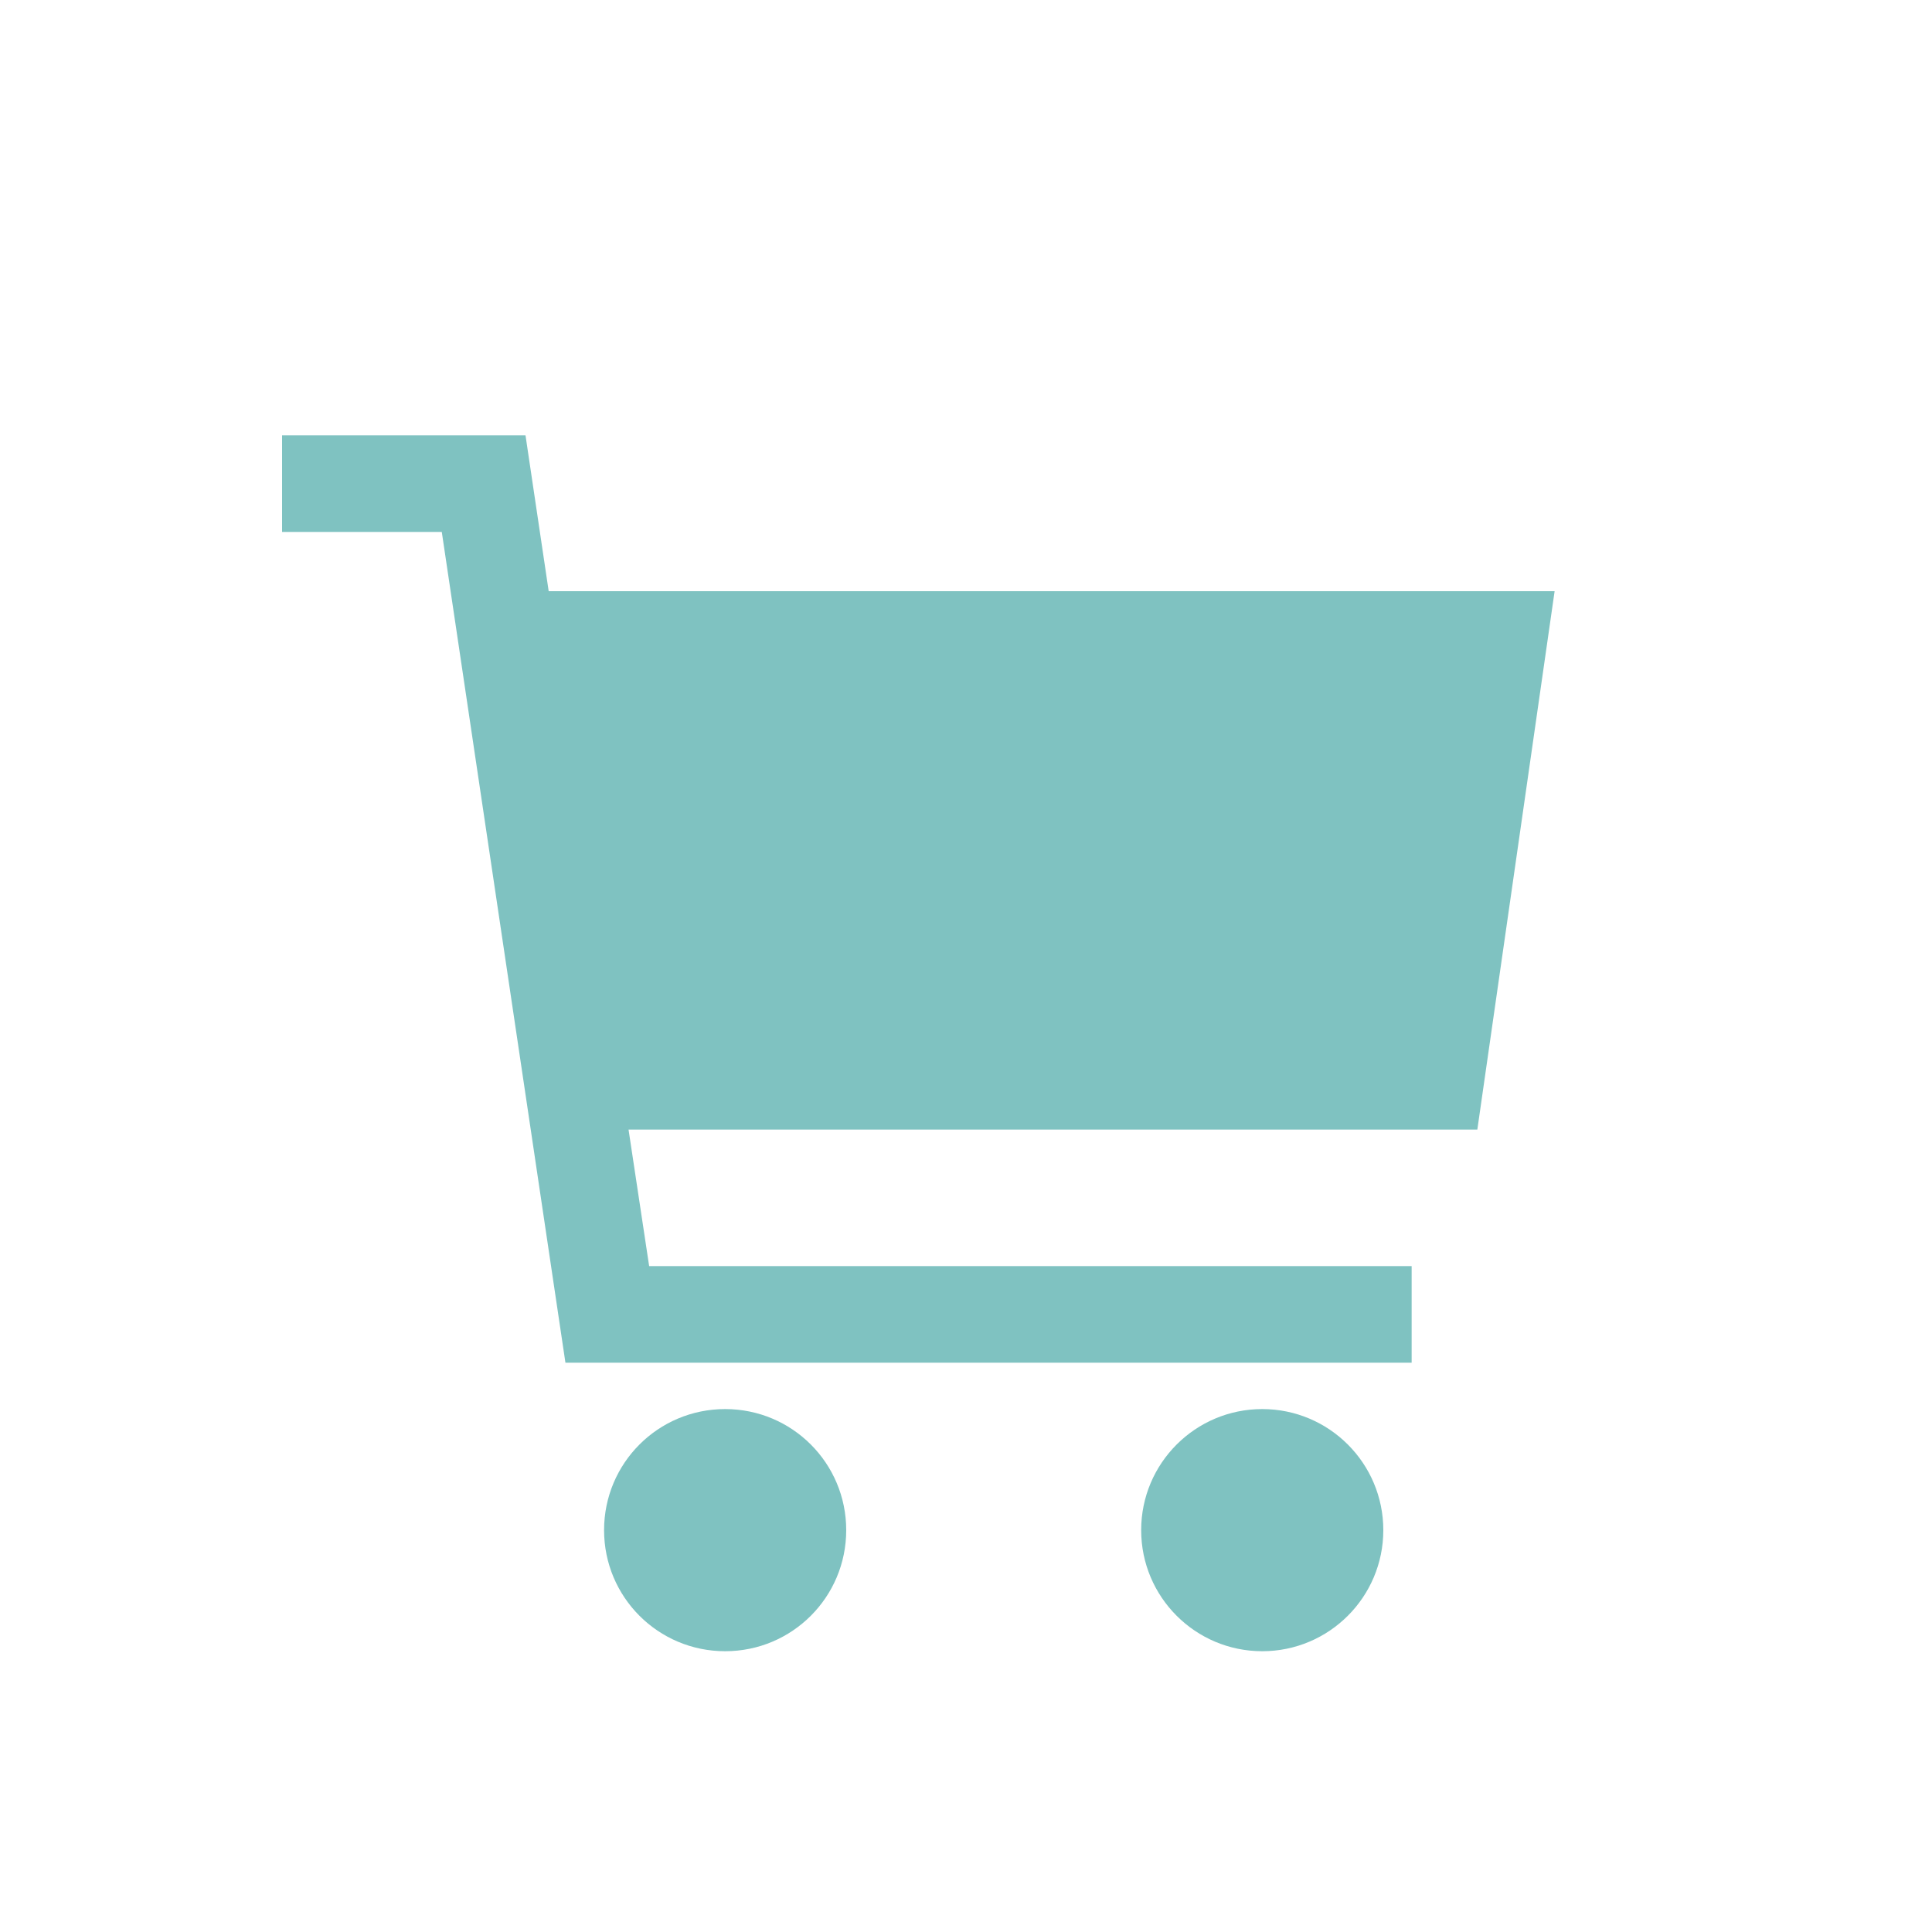
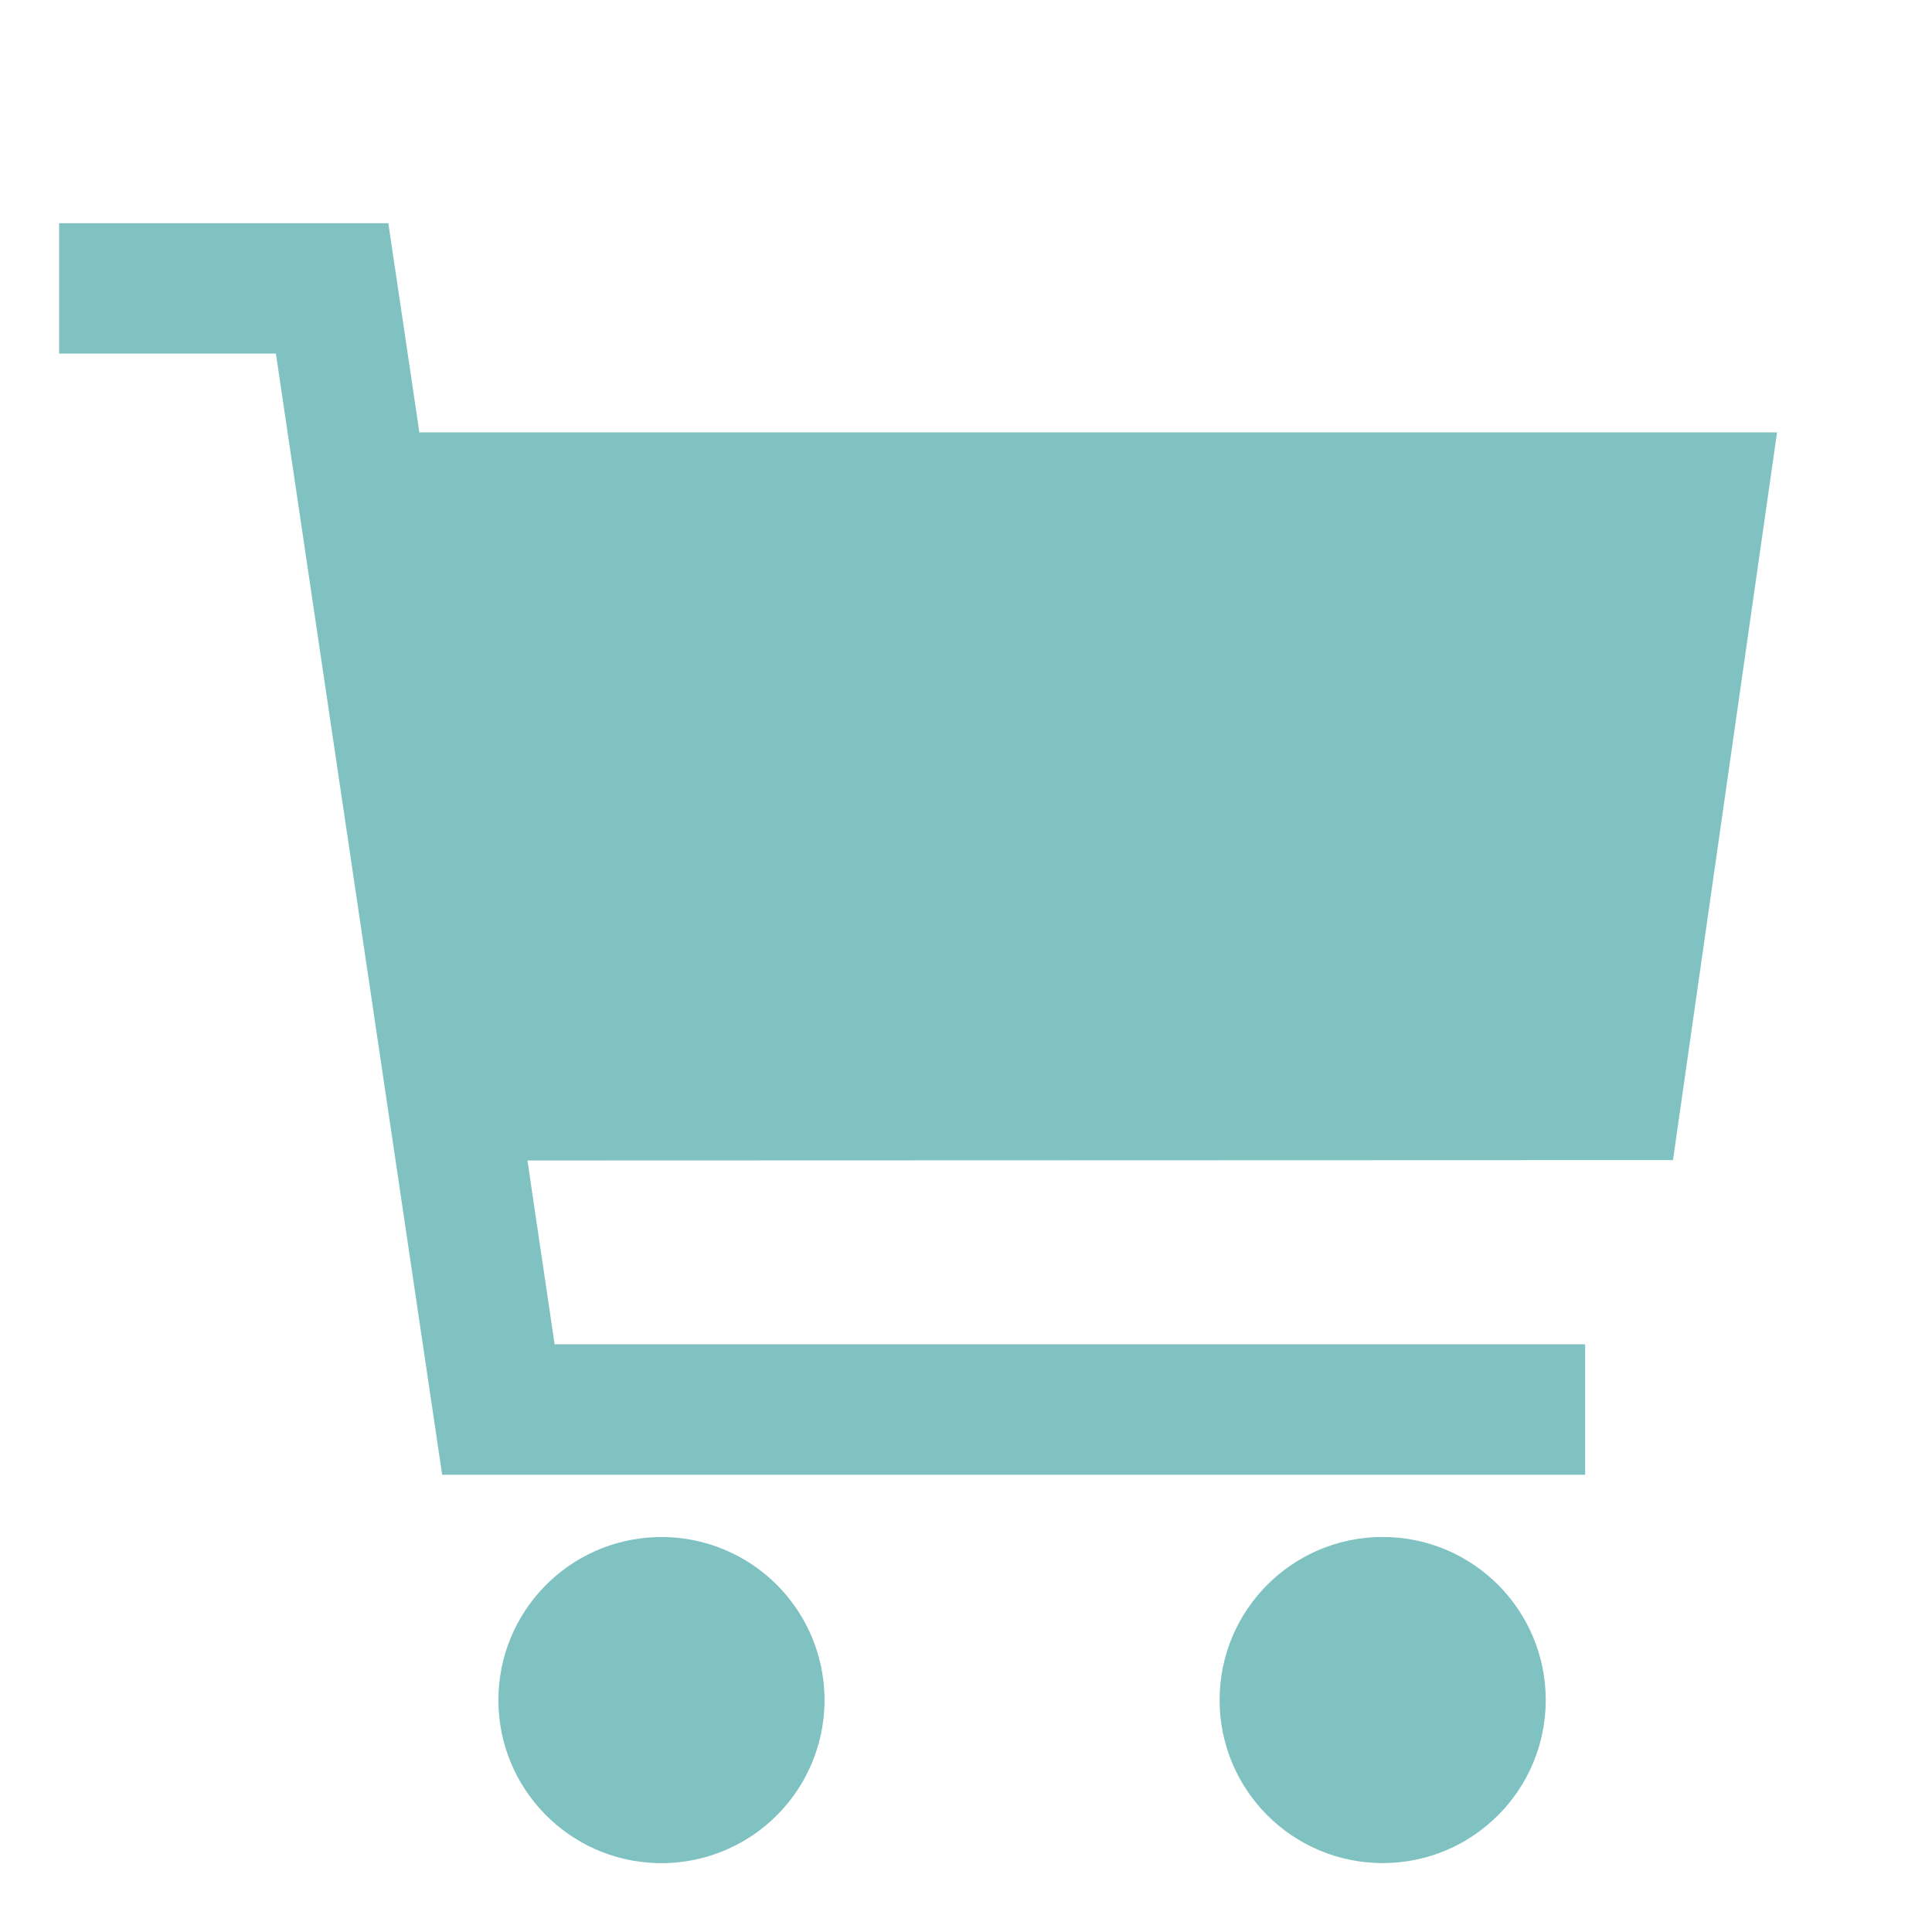
- <svg xmlns="http://www.w3.org/2000/svg" version="1.1" x="0px" y="0px" width="100%" height="100%" viewBox="0 0 150 150" style="enable-background:new 0 0 150 150;" xml:space="preserve">
-   <style type="text/css">
- 	.st0{fill:#7FC2C1;}
- </style>
-   <g id="cart">
-     <g>
-       <polygon class="st0" points="120.7,45.9 42.6,45.9 40.8,33.8 21.9,33.8 21.9,41.3 34.3,41.3 43.9,105.8 109.6,105.8 109.6,98.3     50.4,98.3 48.8,87.7 114.7,87.7   " />
-       <path class="st0" d="M56.3,109.4L56.3,109.4c-5.2,0-9.4,4.2-9.4,9.4s4.2,9.4,9.4,9.4h0c5.2,0,9.4-4.2,9.4-9.4    S61.5,109.4,56.3,109.4z" />
-       <circle class="st0" cx="98" cy="118.8" r="9.4" />
-     </g>
-   </g>
-   <g id="member">
- </g>
+ <svg xmlns="http://www.w3.org/2000/svg" id="cart" width="100%" height="100%" viewBox="0 0 150 150">
+   <defs>
+     <style>.cls-1{fill:#7fc2c1;}</style>
+   </defs>
+   <polygon class="cls-1" points="137.97 33.57 32.56 33.57 30.15 17.33 4.59 17.33 4.59 27.45 21.42 27.45 34.33 114.5 123.07 114.5 123.07 104.37 43.06 104.37 40.95 90.1 129.89 90.07 137.97 33.57" />
+   <path class="cls-1" d="M51,119.34h0a12.66,12.66,0,0,0,0,25.31h0a12.66,12.66,0,1,0,0-25.31Z" />
+   <circle class="cls-1" cx="107.35" cy="131.99" r="12.66" />
</svg>
